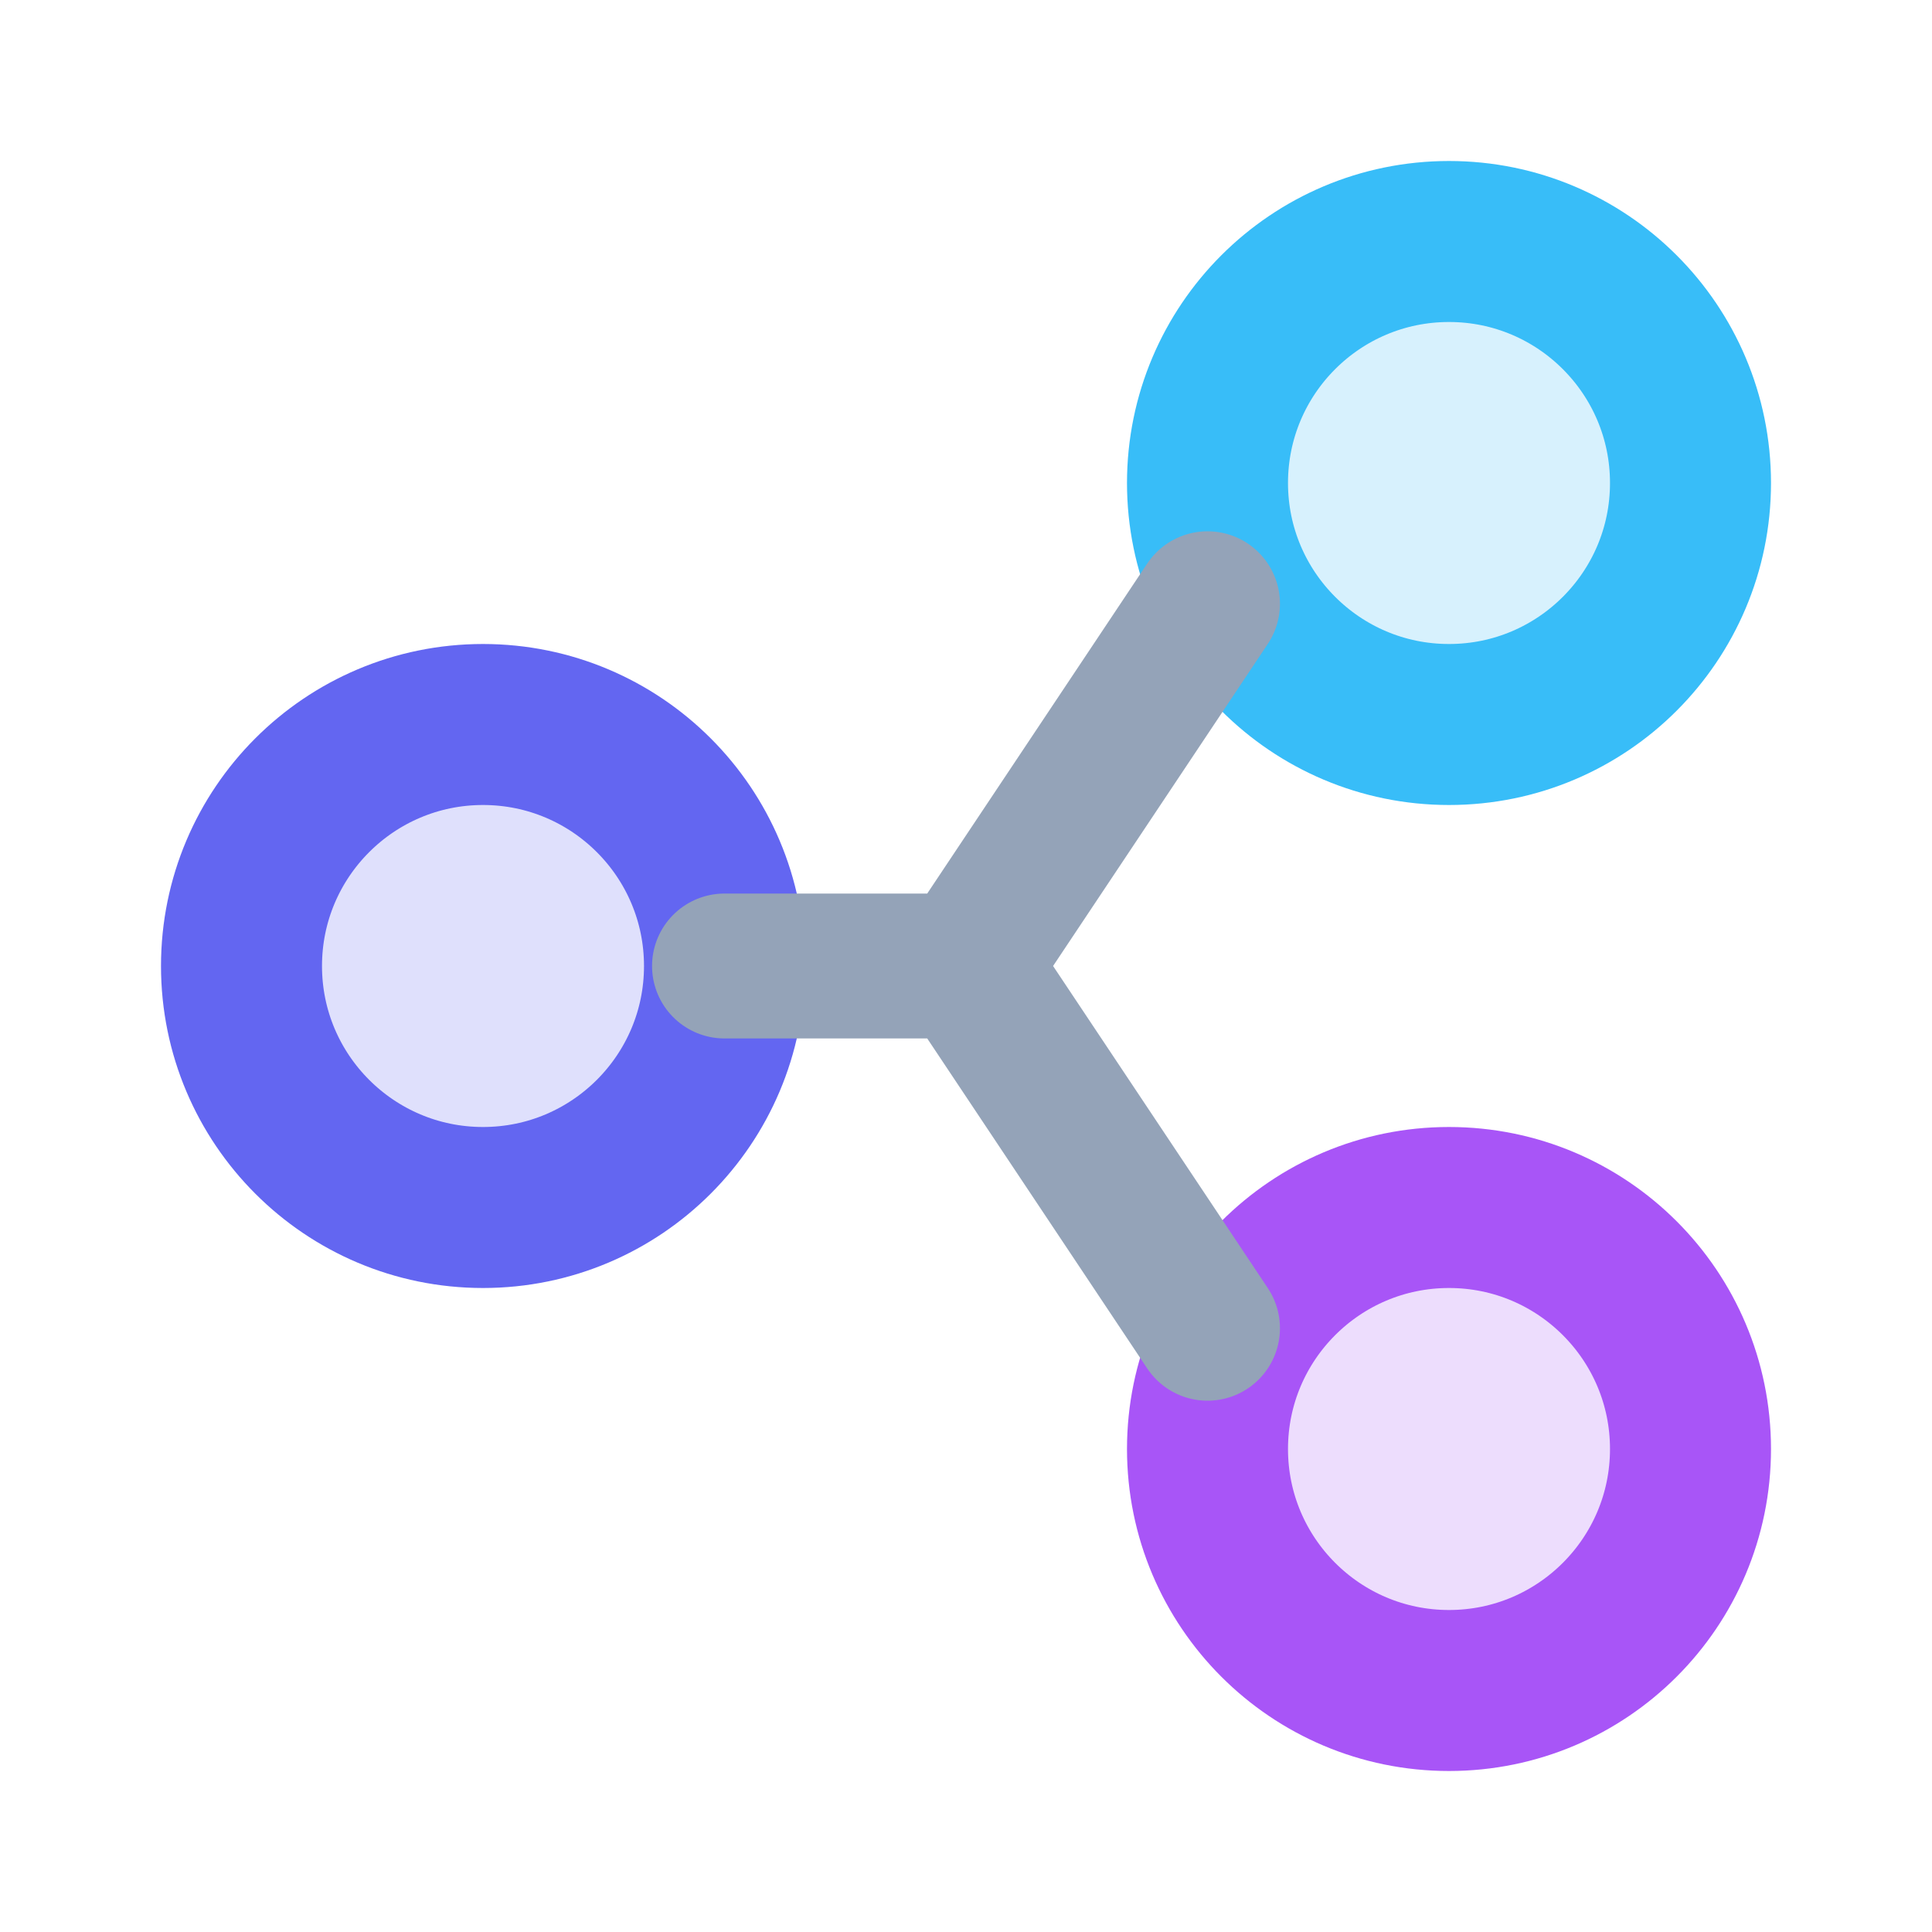
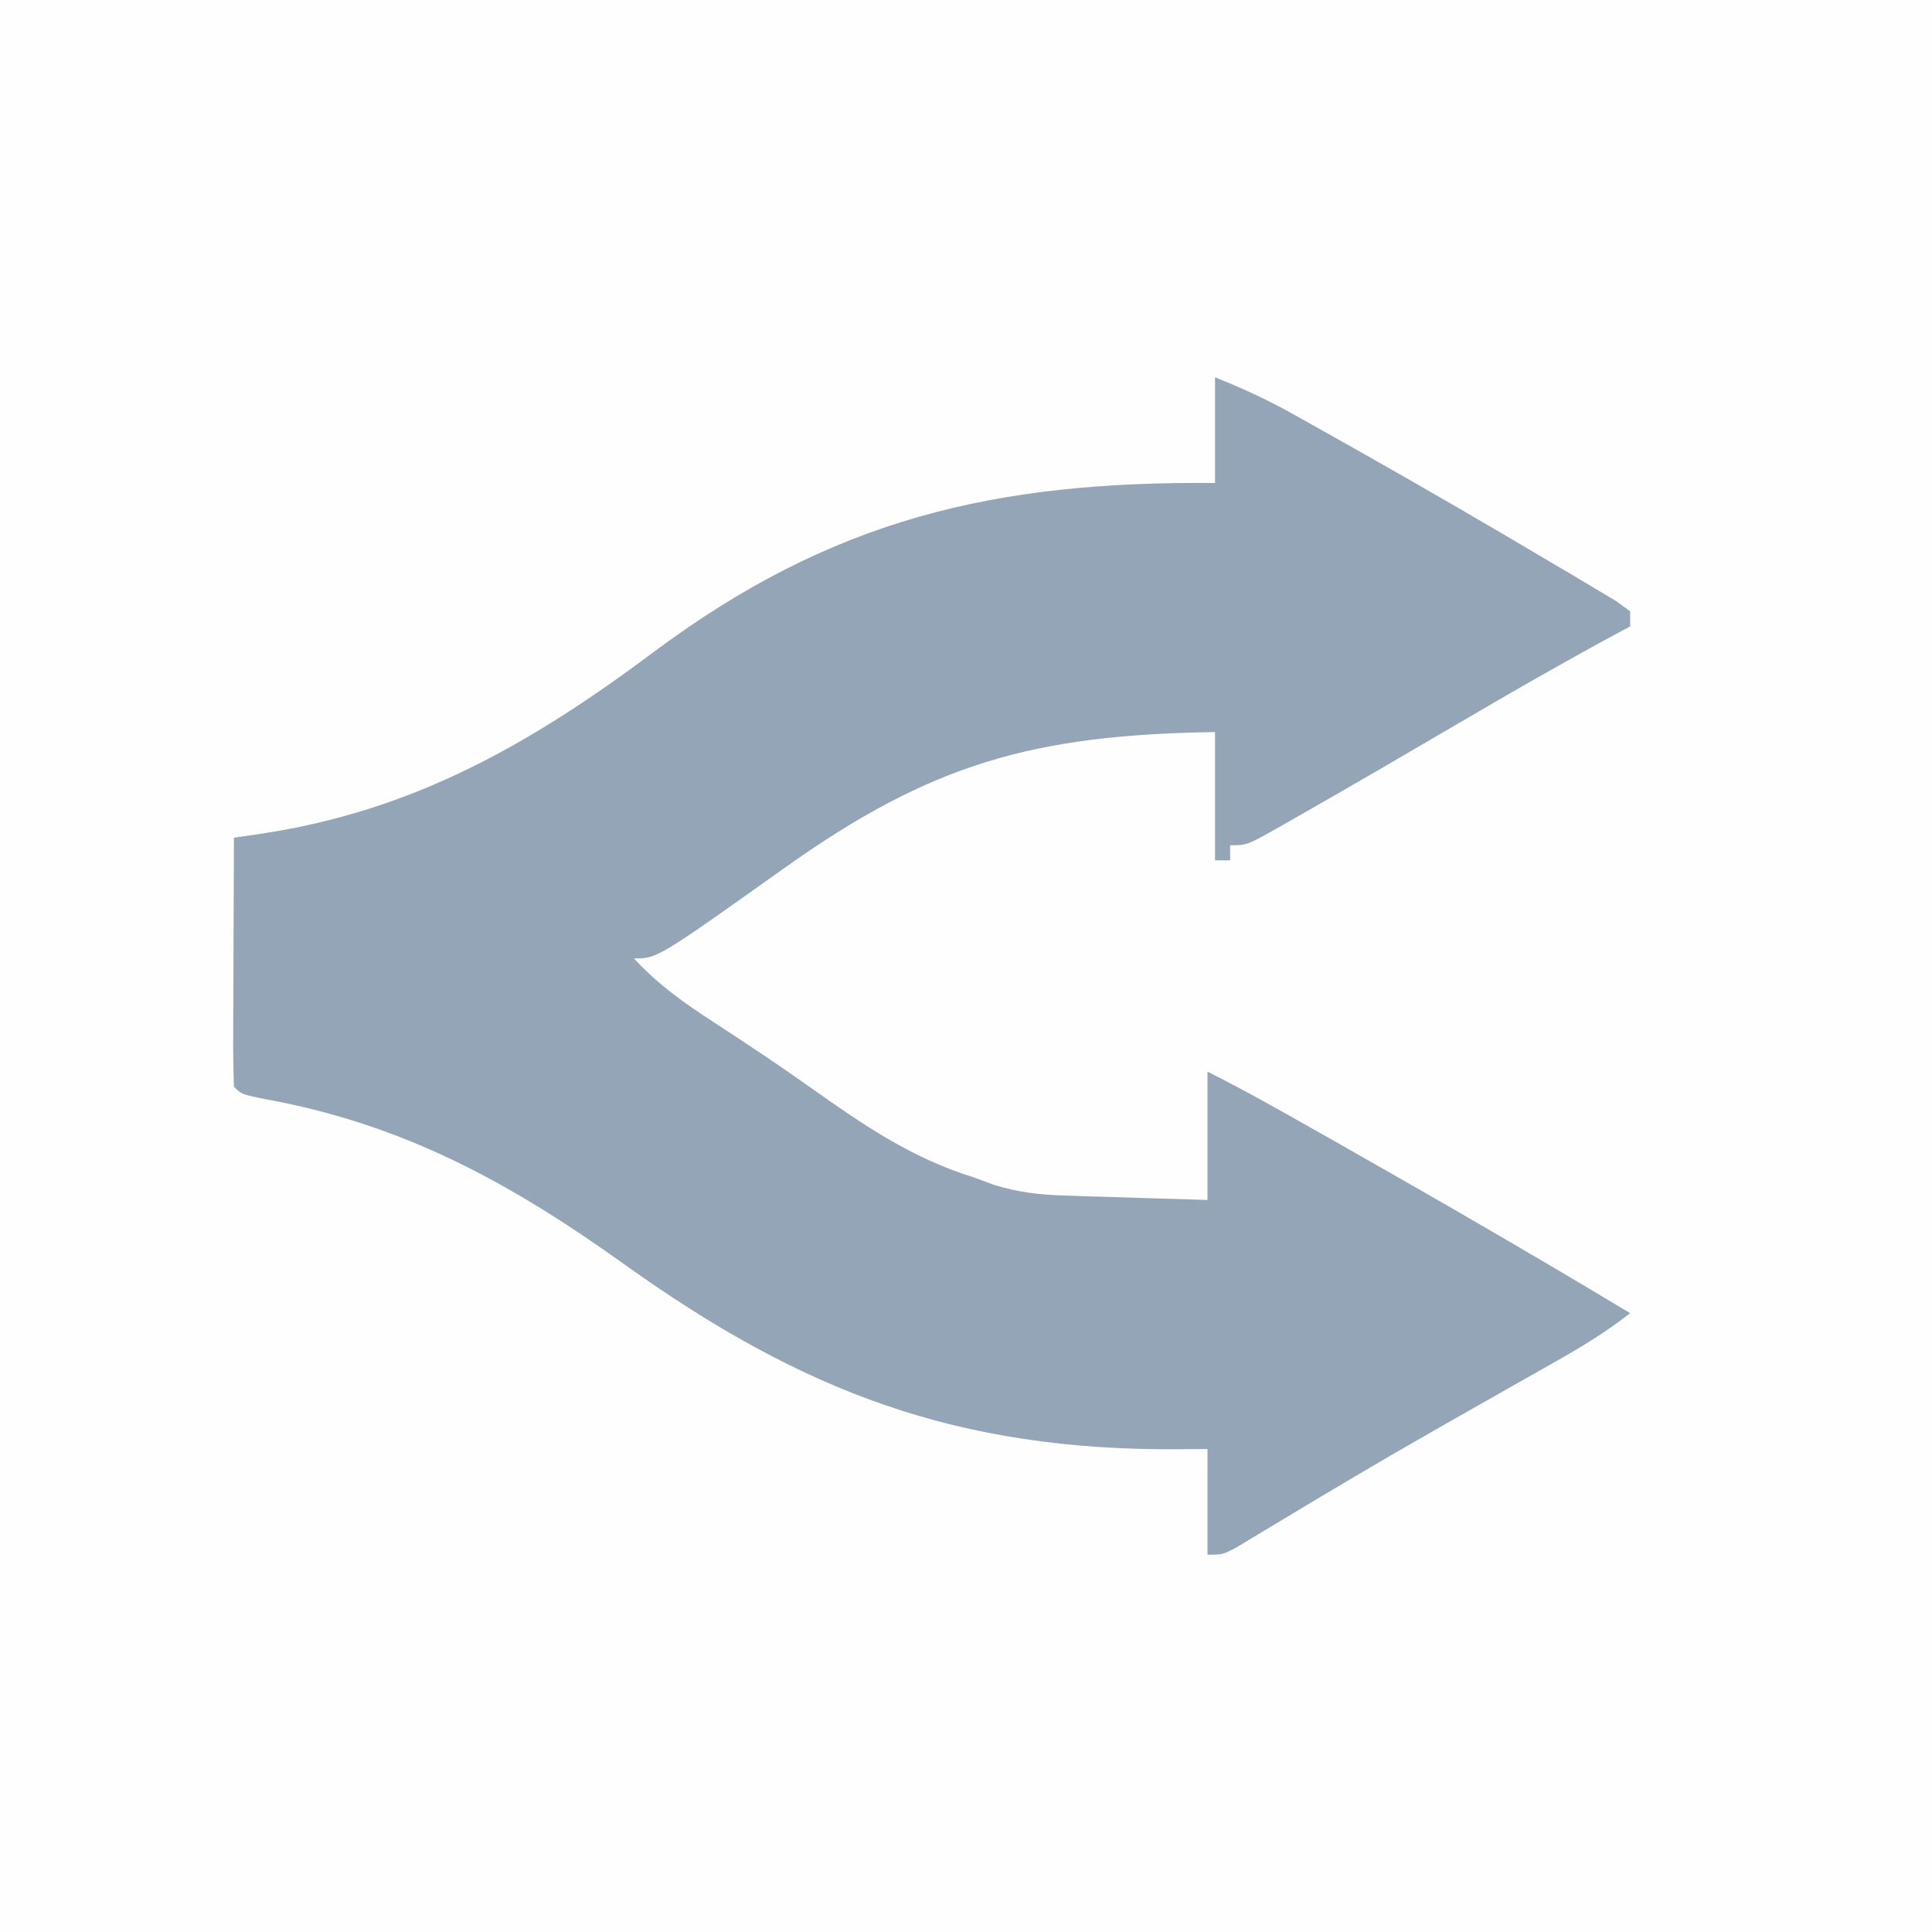
- <svg xmlns="http://www.w3.org/2000/svg" viewBox="0 0 24 24" fill="none" role="img" aria-label="OpenRouter">
-   <circle cx="6" cy="12" r="3" stroke="#6366F1" stroke-width="2" fill="#6366F1" fill-opacity="0.2" />
-   <circle cx="18" cy="6" r="3" stroke="#38BDF8" stroke-width="2" fill="#38BDF8" fill-opacity="0.2" />
-   <circle cx="18" cy="18" r="3" stroke="#A855F7" stroke-width="2" fill="#A855F7" fill-opacity="0.2" />
-   <path d="M9 12h3m0 0l3-4.5m-3 4.5l3 4.5" stroke="#94A3B8" stroke-width="1.8" stroke-linecap="round" />
+ <svg xmlns="http://www.w3.org/2000/svg" version="1.1" viewBox="0 0 256 256" width="256" height="256">
+   <path d="M0 0 C84.48 0 168.96 0 256 0 C256 84.48 256 168.96 256 256 C171.52 256 87.04 256 0 256 C0 171.52 0 87.04 0 0 Z " fill="#FEFEFE" transform="translate(0,0)" />
+   <path d="M0 0 C3.608 1.443 6.721 2.859 10.078 4.73 C11.063 5.279 12.048 5.828 13.063 6.394 C14.115 6.986 15.166 7.578 16.25 8.188 C17.881 9.105 17.881 9.105 19.545 10.04 C27.769 14.69 35.938 19.428 44.062 24.25 C45.704 25.215 45.704 25.215 47.378 26.2 C48.379 26.799 49.379 27.398 50.41 28.016 C51.298 28.544 52.187 29.073 53.102 29.618 C54.041 30.302 54.041 30.302 55 31 C55 31.66 55 32.32 55 33 C54.342 33.354 53.683 33.708 53.005 34.073 C46.024 37.85 39.154 41.789 32.312 45.812 C25.102 50.032 17.89 54.25 10.625 58.375 C9.972 58.75 9.319 59.125 8.646 59.511 C4.235 62 4.235 62 2 62 C2 62.66 2 63.32 2 64 C1.34 64 0.68 64 0 64 C0 58.39 0 52.78 0 47 C-23.961 47.371 -37.552 51.101 -57.125 65.062 C-73.907 77 -73.907 77 -77 77 C-73.798 80.48 -70.197 83.012 -66.25 85.562 C-62.058 88.301 -57.89 91.055 -53.809 93.957 C-46.806 98.928 -40.293 103.436 -32 106 C-30.634 106.503 -30.634 106.503 -29.24 107.017 C-25.998 108.001 -23.321 108.31 -19.945 108.414 C-18.837 108.453 -17.728 108.491 -16.586 108.531 C-15.444 108.562 -14.302 108.593 -13.125 108.625 C-11.96 108.664 -10.794 108.702 -9.594 108.742 C-6.729 108.836 -3.865 108.919 -1 109 C-1 103.39 -1 97.78 -1 92 C3.846 94.423 8.535 97.082 13.25 99.75 C14.254 100.318 15.258 100.885 16.292 101.47 C29.278 108.833 42.209 116.304 55 124 C51.905 126.436 48.686 128.399 45.258 130.336 C44.119 130.982 42.98 131.629 41.806 132.295 C40.579 132.988 39.352 133.682 38.125 134.375 C35.598 135.808 33.072 137.243 30.547 138.68 C29.596 139.221 29.596 139.221 28.626 139.773 C21.55 143.811 14.552 147.977 7.579 152.189 C6.735 152.694 5.892 153.199 5.023 153.719 C4.29 154.162 3.557 154.604 2.802 155.061 C1 156 1 156 -1 156 C-1 151.38 -1 146.76 -1 142 C-2.244 142.012 -3.488 142.023 -4.77 142.035 C-34.217 142.234 -54.664 134.422 -78.322 117.495 C-93.422 106.697 -107.582 98.931 -126.008 95.613 C-129 95 -129 95 -130 94 C-130.088 91.552 -130.115 89.132 -130.098 86.684 C-130.096 85.953 -130.095 85.221 -130.093 84.468 C-130.088 82.125 -130.075 79.781 -130.062 77.438 C-130.057 75.852 -130.053 74.267 -130.049 72.682 C-130.038 68.788 -130.021 64.894 -130 61 C-128.85 60.832 -127.699 60.664 -126.514 60.49 C-106.209 57.463 -90.709 48.587 -74.438 36.438 C-50.775 18.77 -29.22 13.742 0 14 C0 9.38 0 4.76 0 0 Z " fill="#94A5B8" transform="translate(161,50)" />
</svg>
